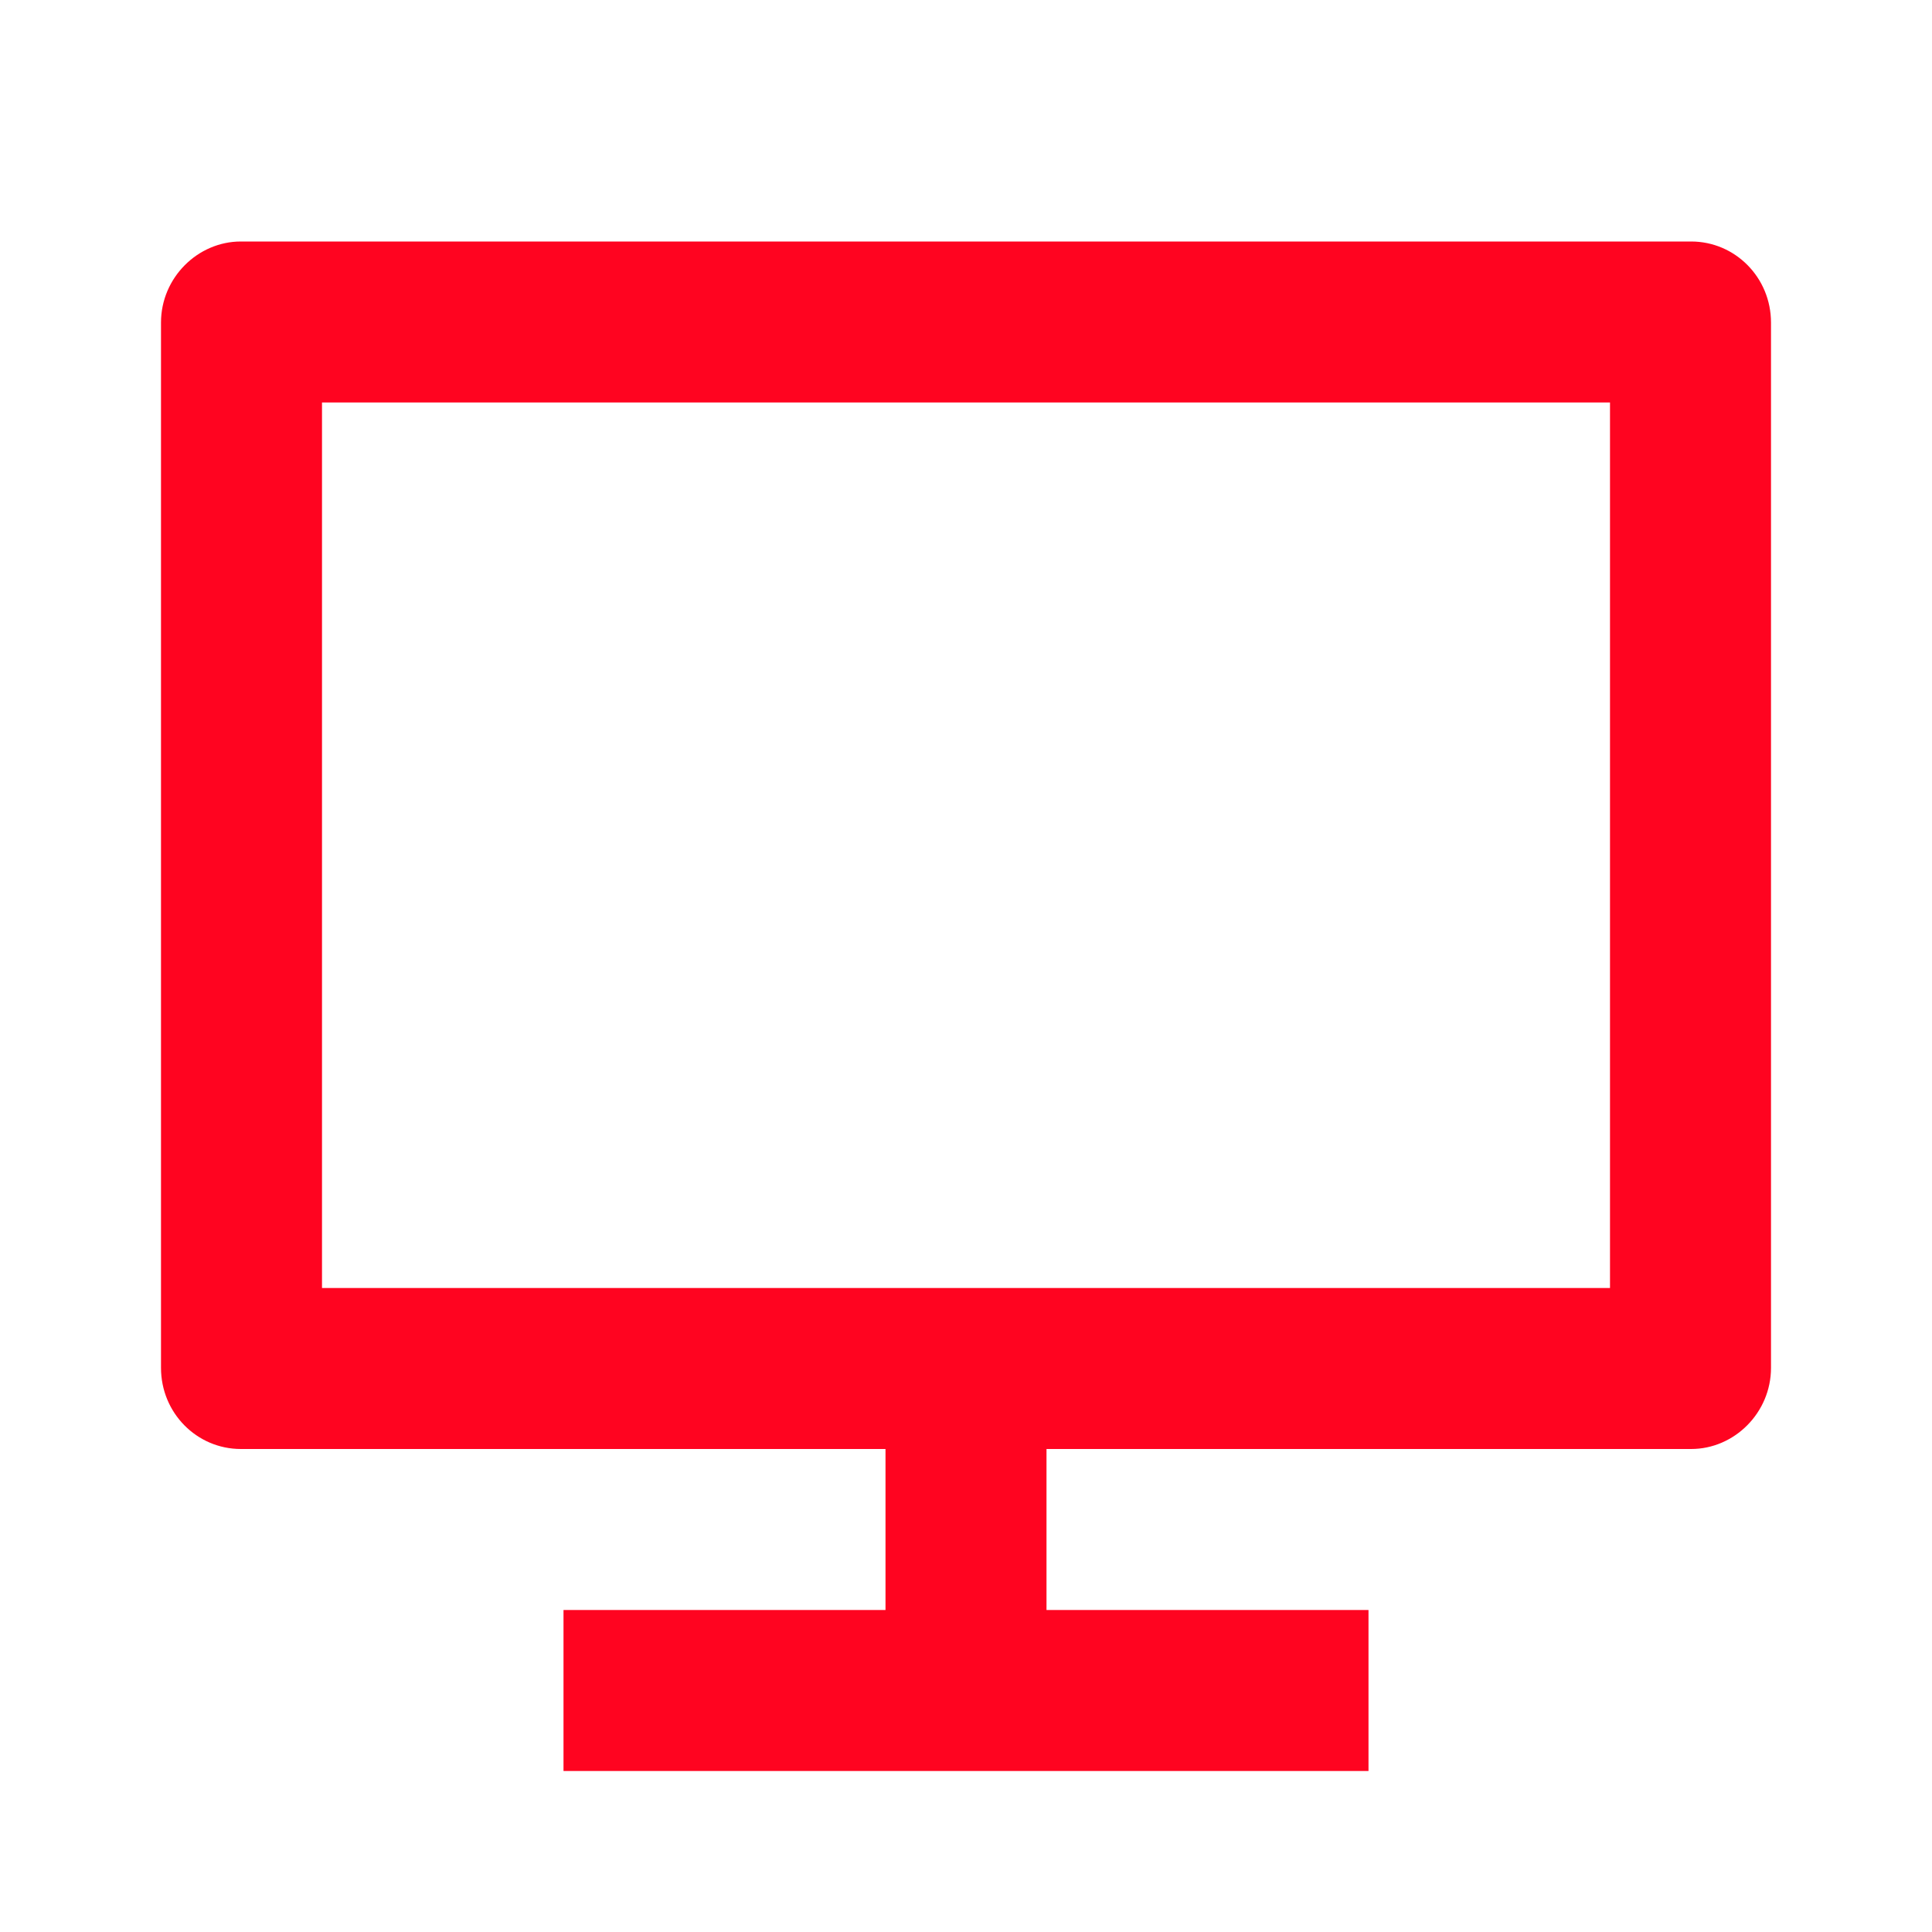
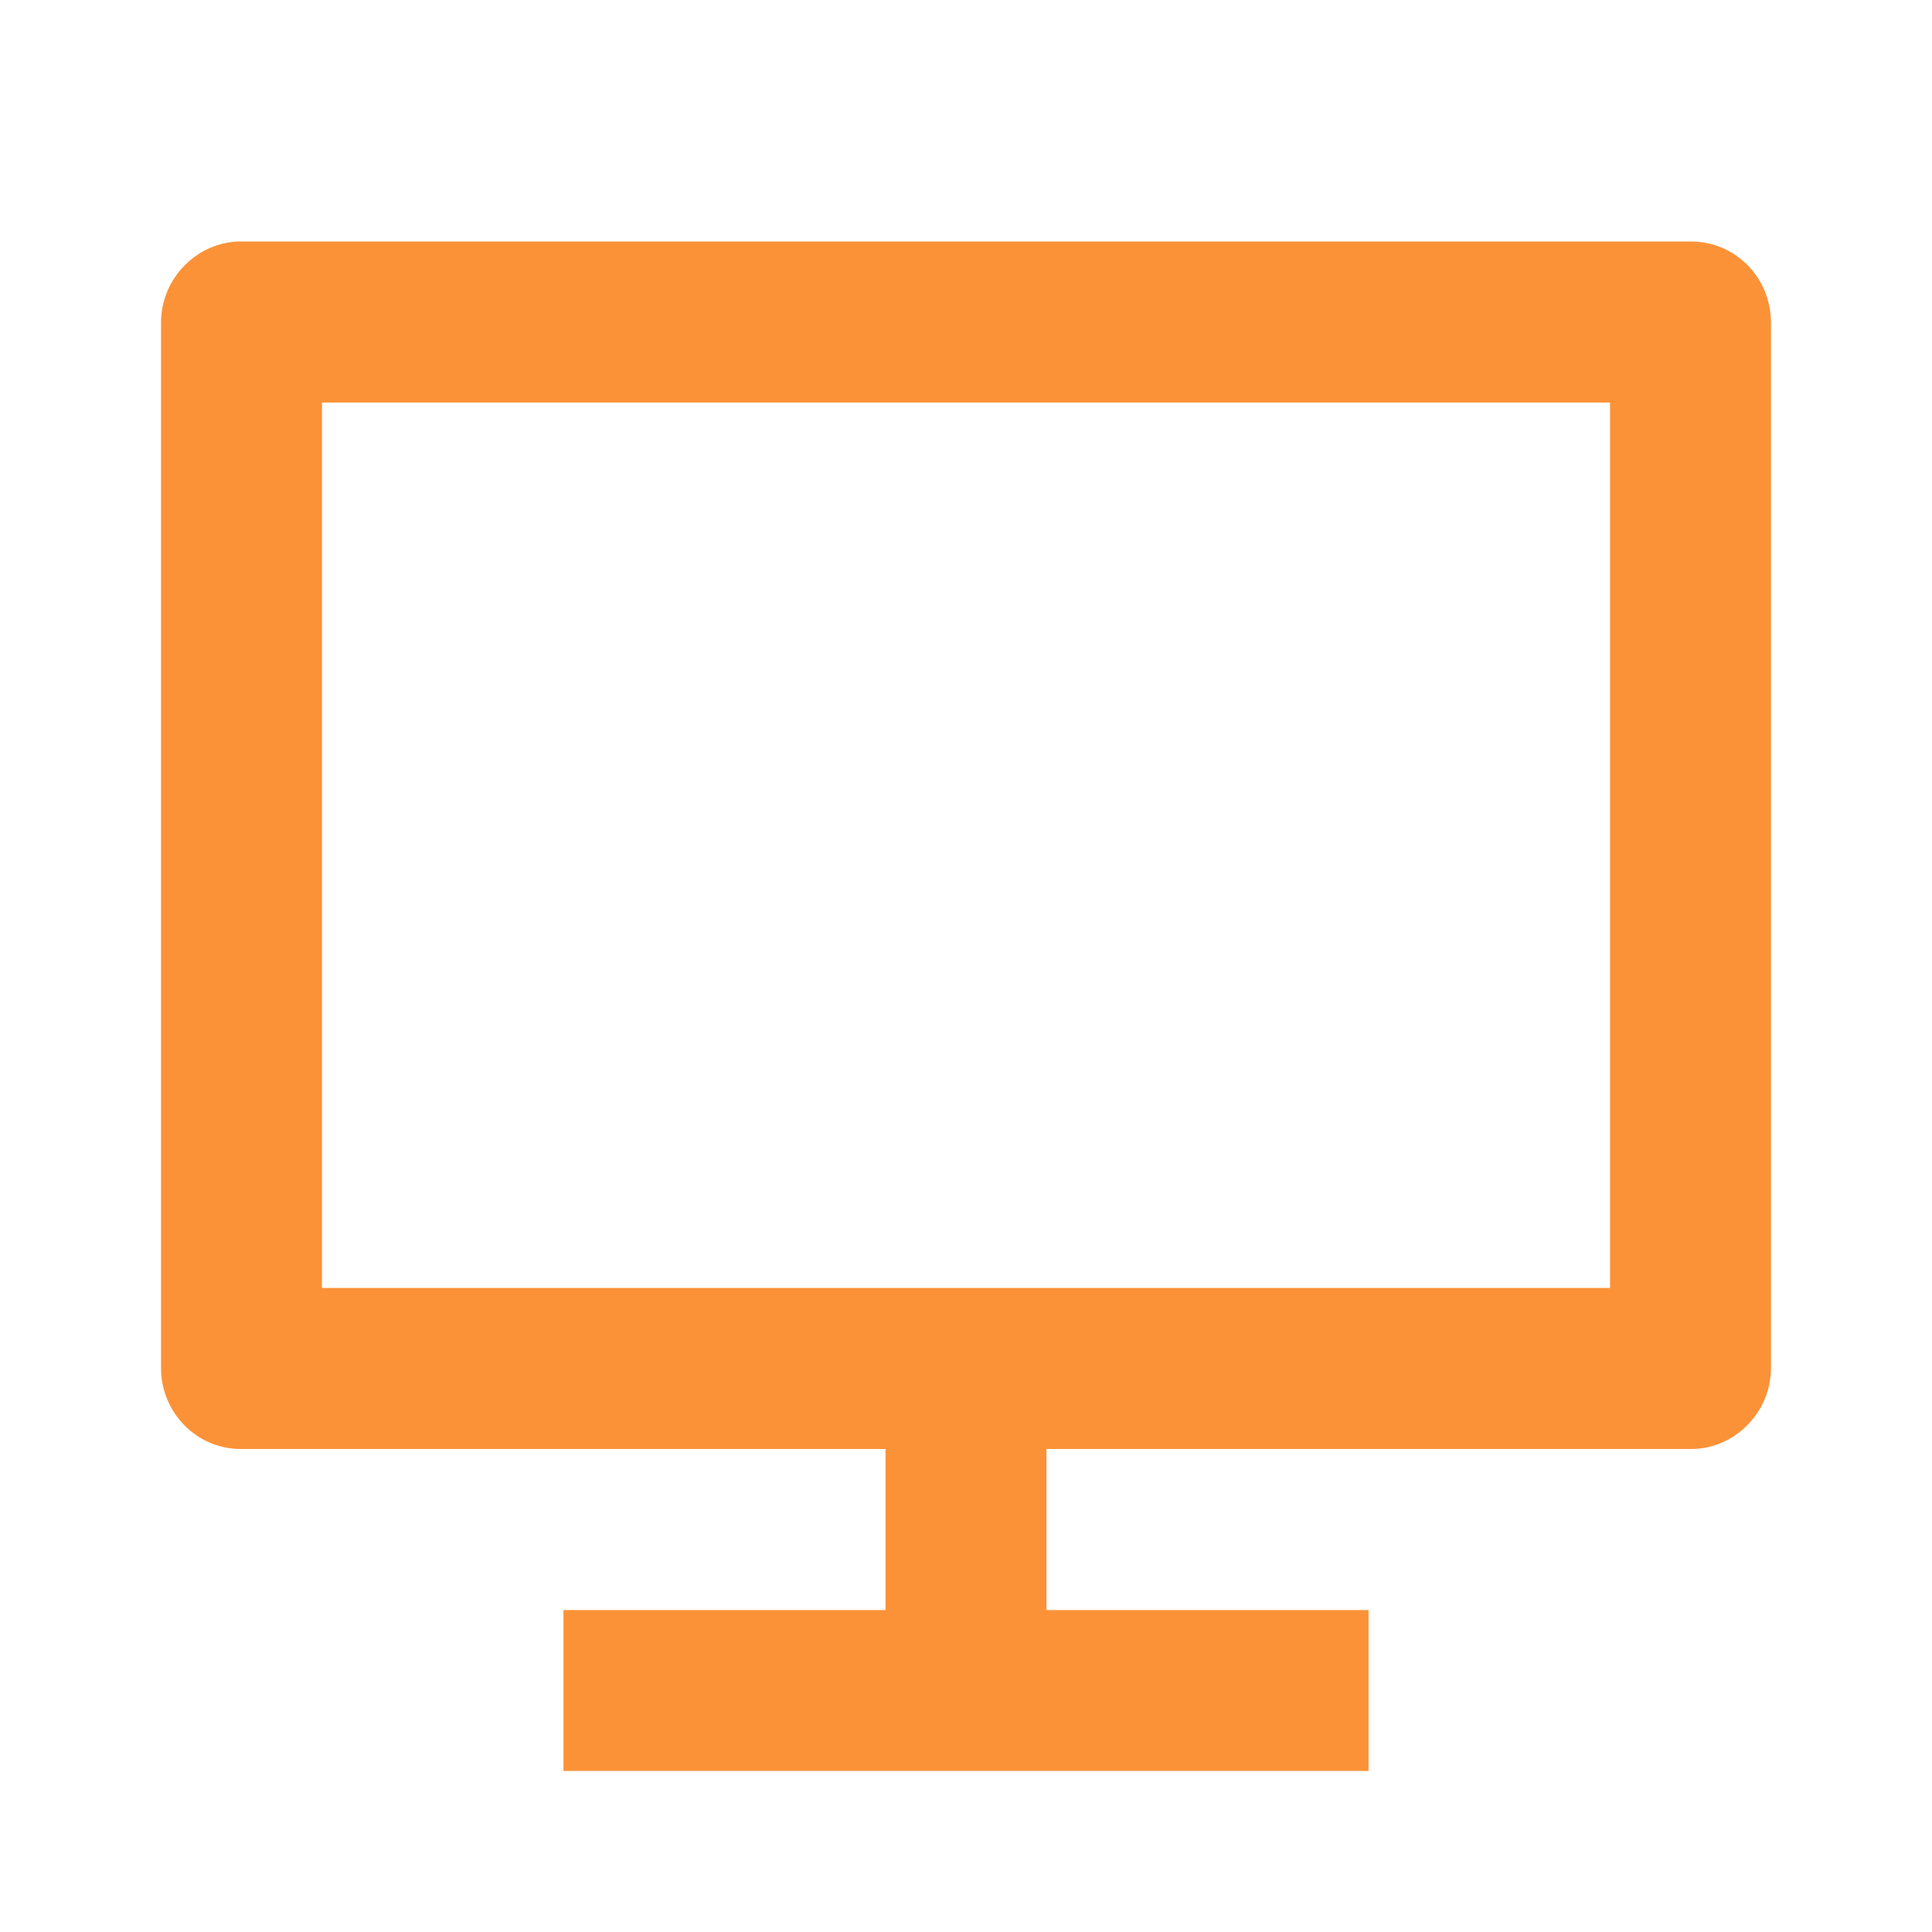
- <svg xmlns="http://www.w3.org/2000/svg" viewBox="0 0 24 24" width="20" height="20">
-   <path d="M4 16H20V5H4V16ZM13 18V20H17V22H7V20H11V18H2.992C2.444 18 2 17.551 2 16.992V4.007C2 3.451 2.455 3 2.992 3H21.008C21.556 3 22 3.449 22 4.007V16.992C22 17.549 21.545 18 21.008 18H13Z" fill="rgba(255,4,32,1)" />
+ <svg xmlns="http://www.w3.org/2000/svg" width="20" height="20" viewBox="0 0 20 20" fill="none">
+   <path d="M3.333 13.333H16.667V4.167H3.333V13.333ZM10.833 15V16.667H14.167V18.333H5.833V16.667H9.167V15H2.493C2.037 15 1.667 14.626 1.667 14.16V3.34C1.667 2.876 2.046 2.5 2.493 2.5H17.507C17.963 2.5 18.333 2.874 18.333 3.34V14.16C18.333 14.624 17.954 15 17.507 15H10.833Z" fill="#FC9237" />
</svg>
